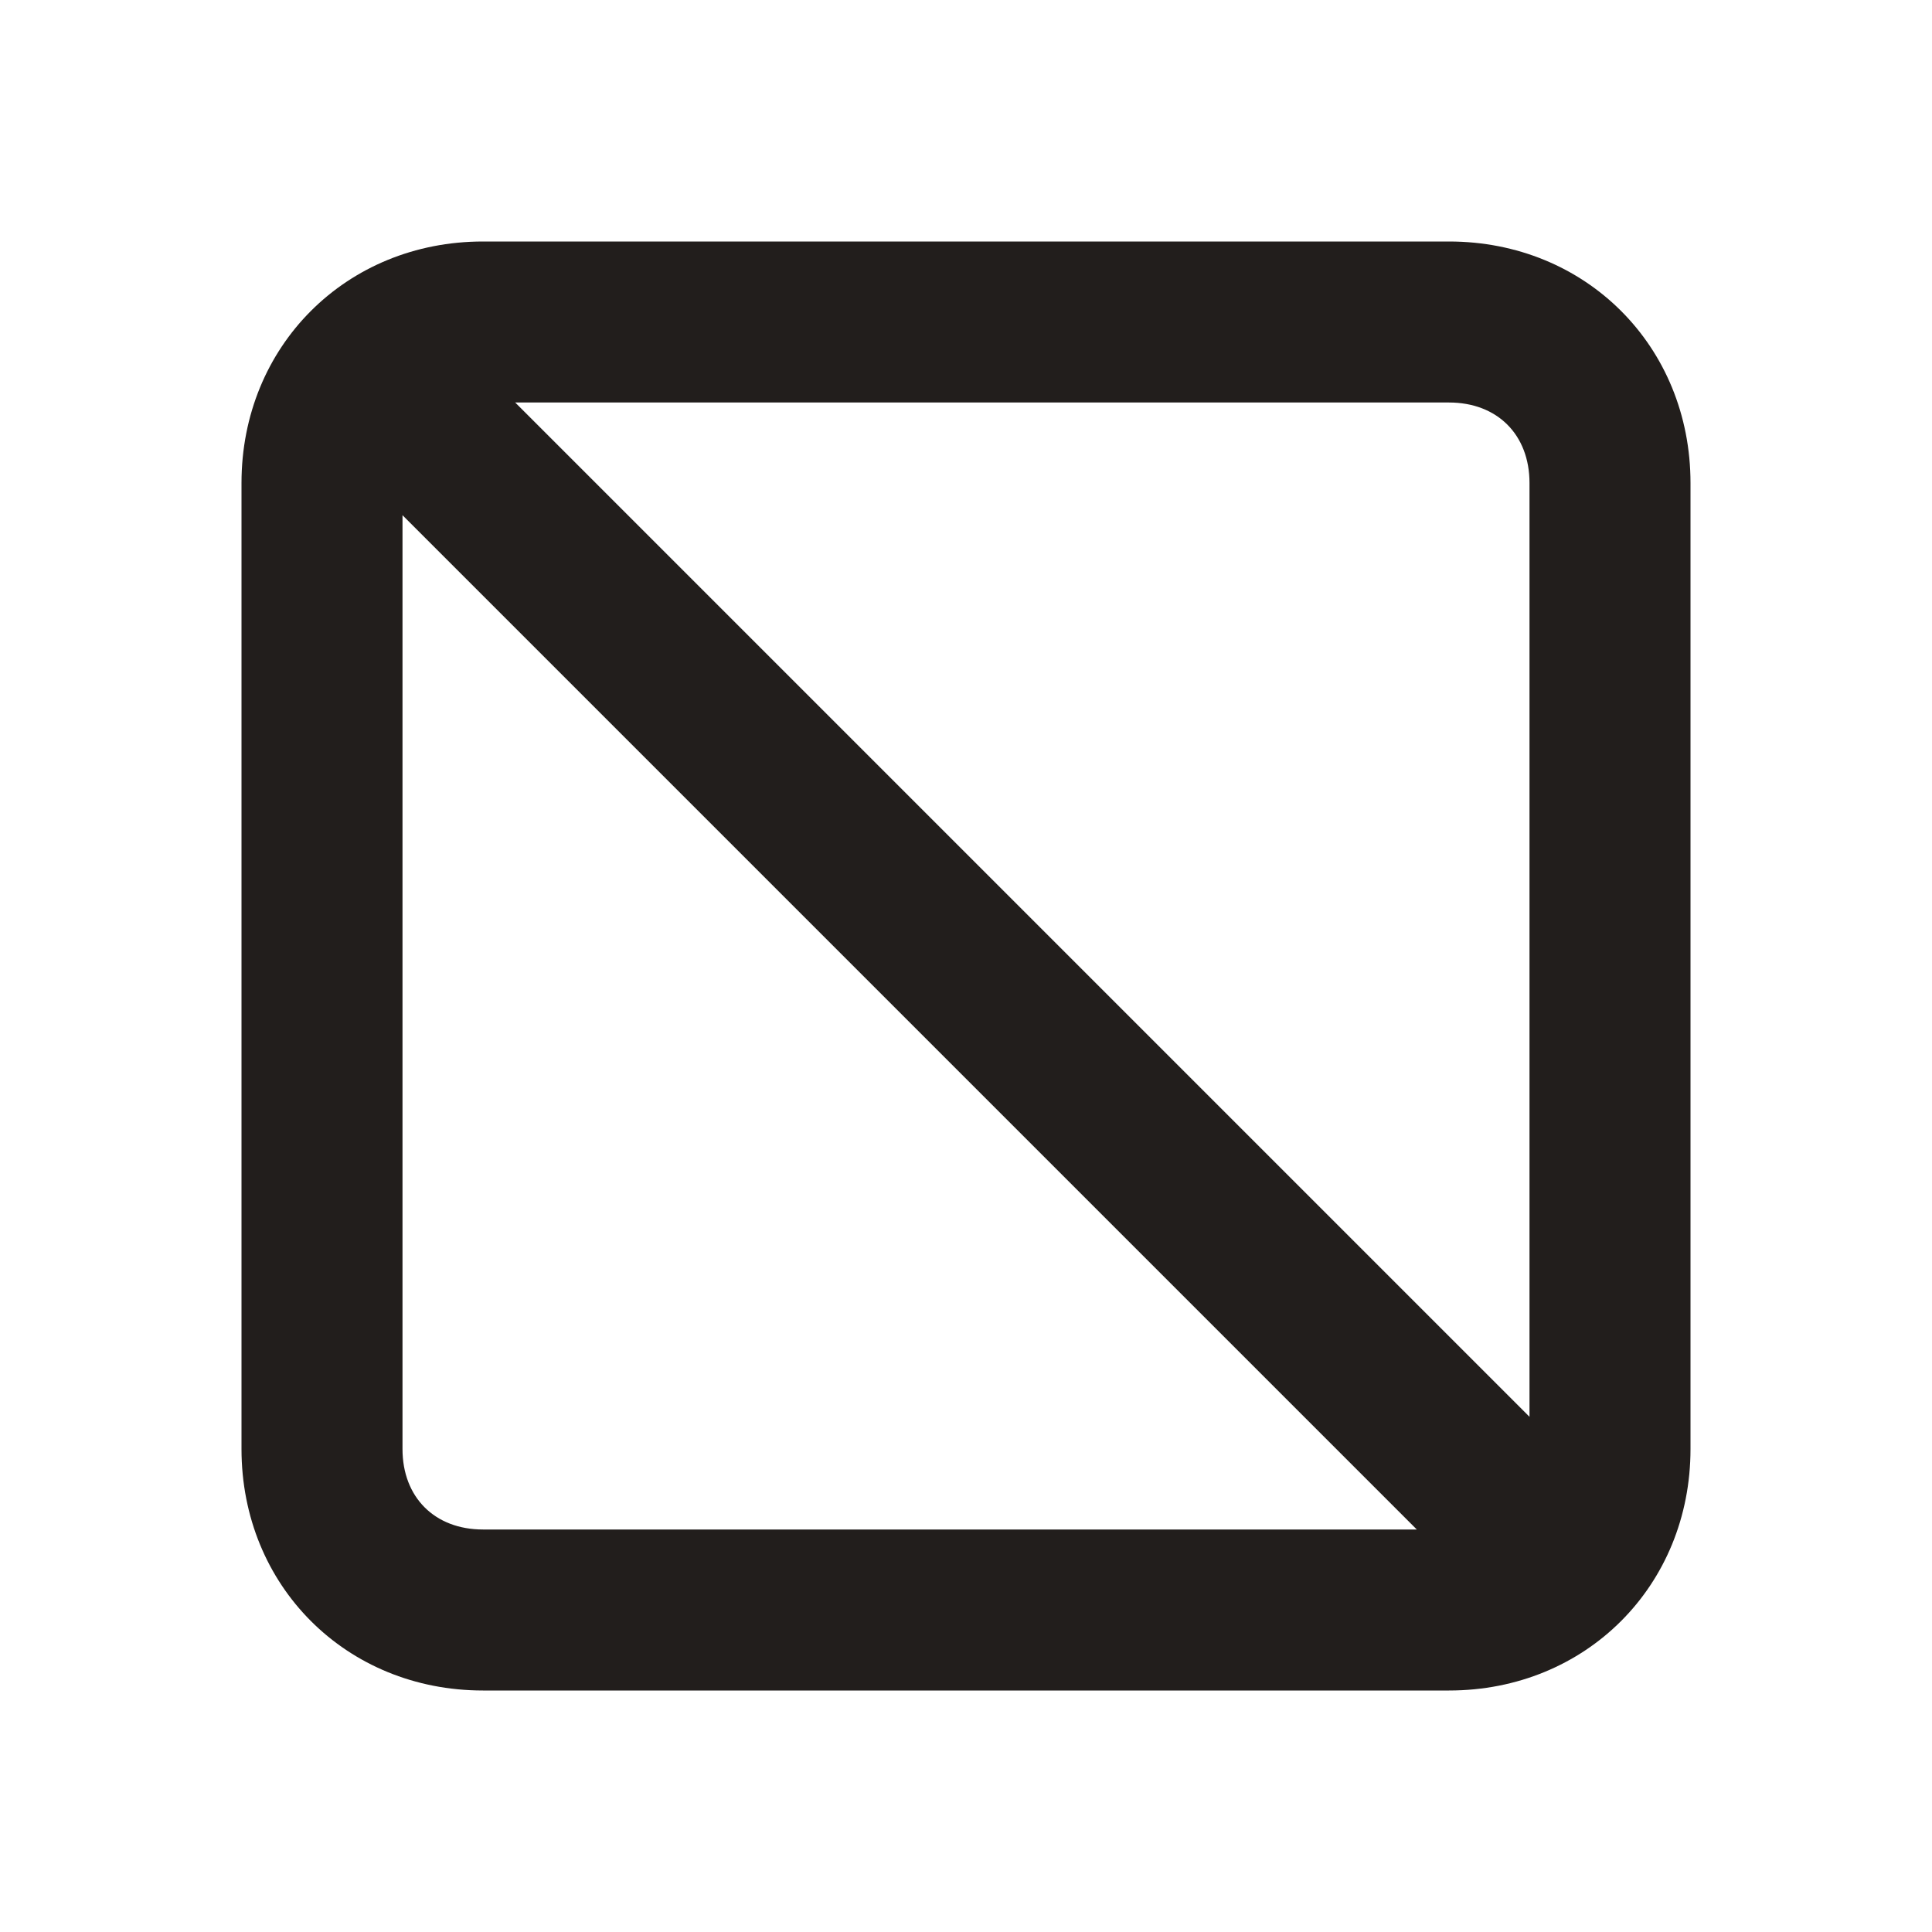
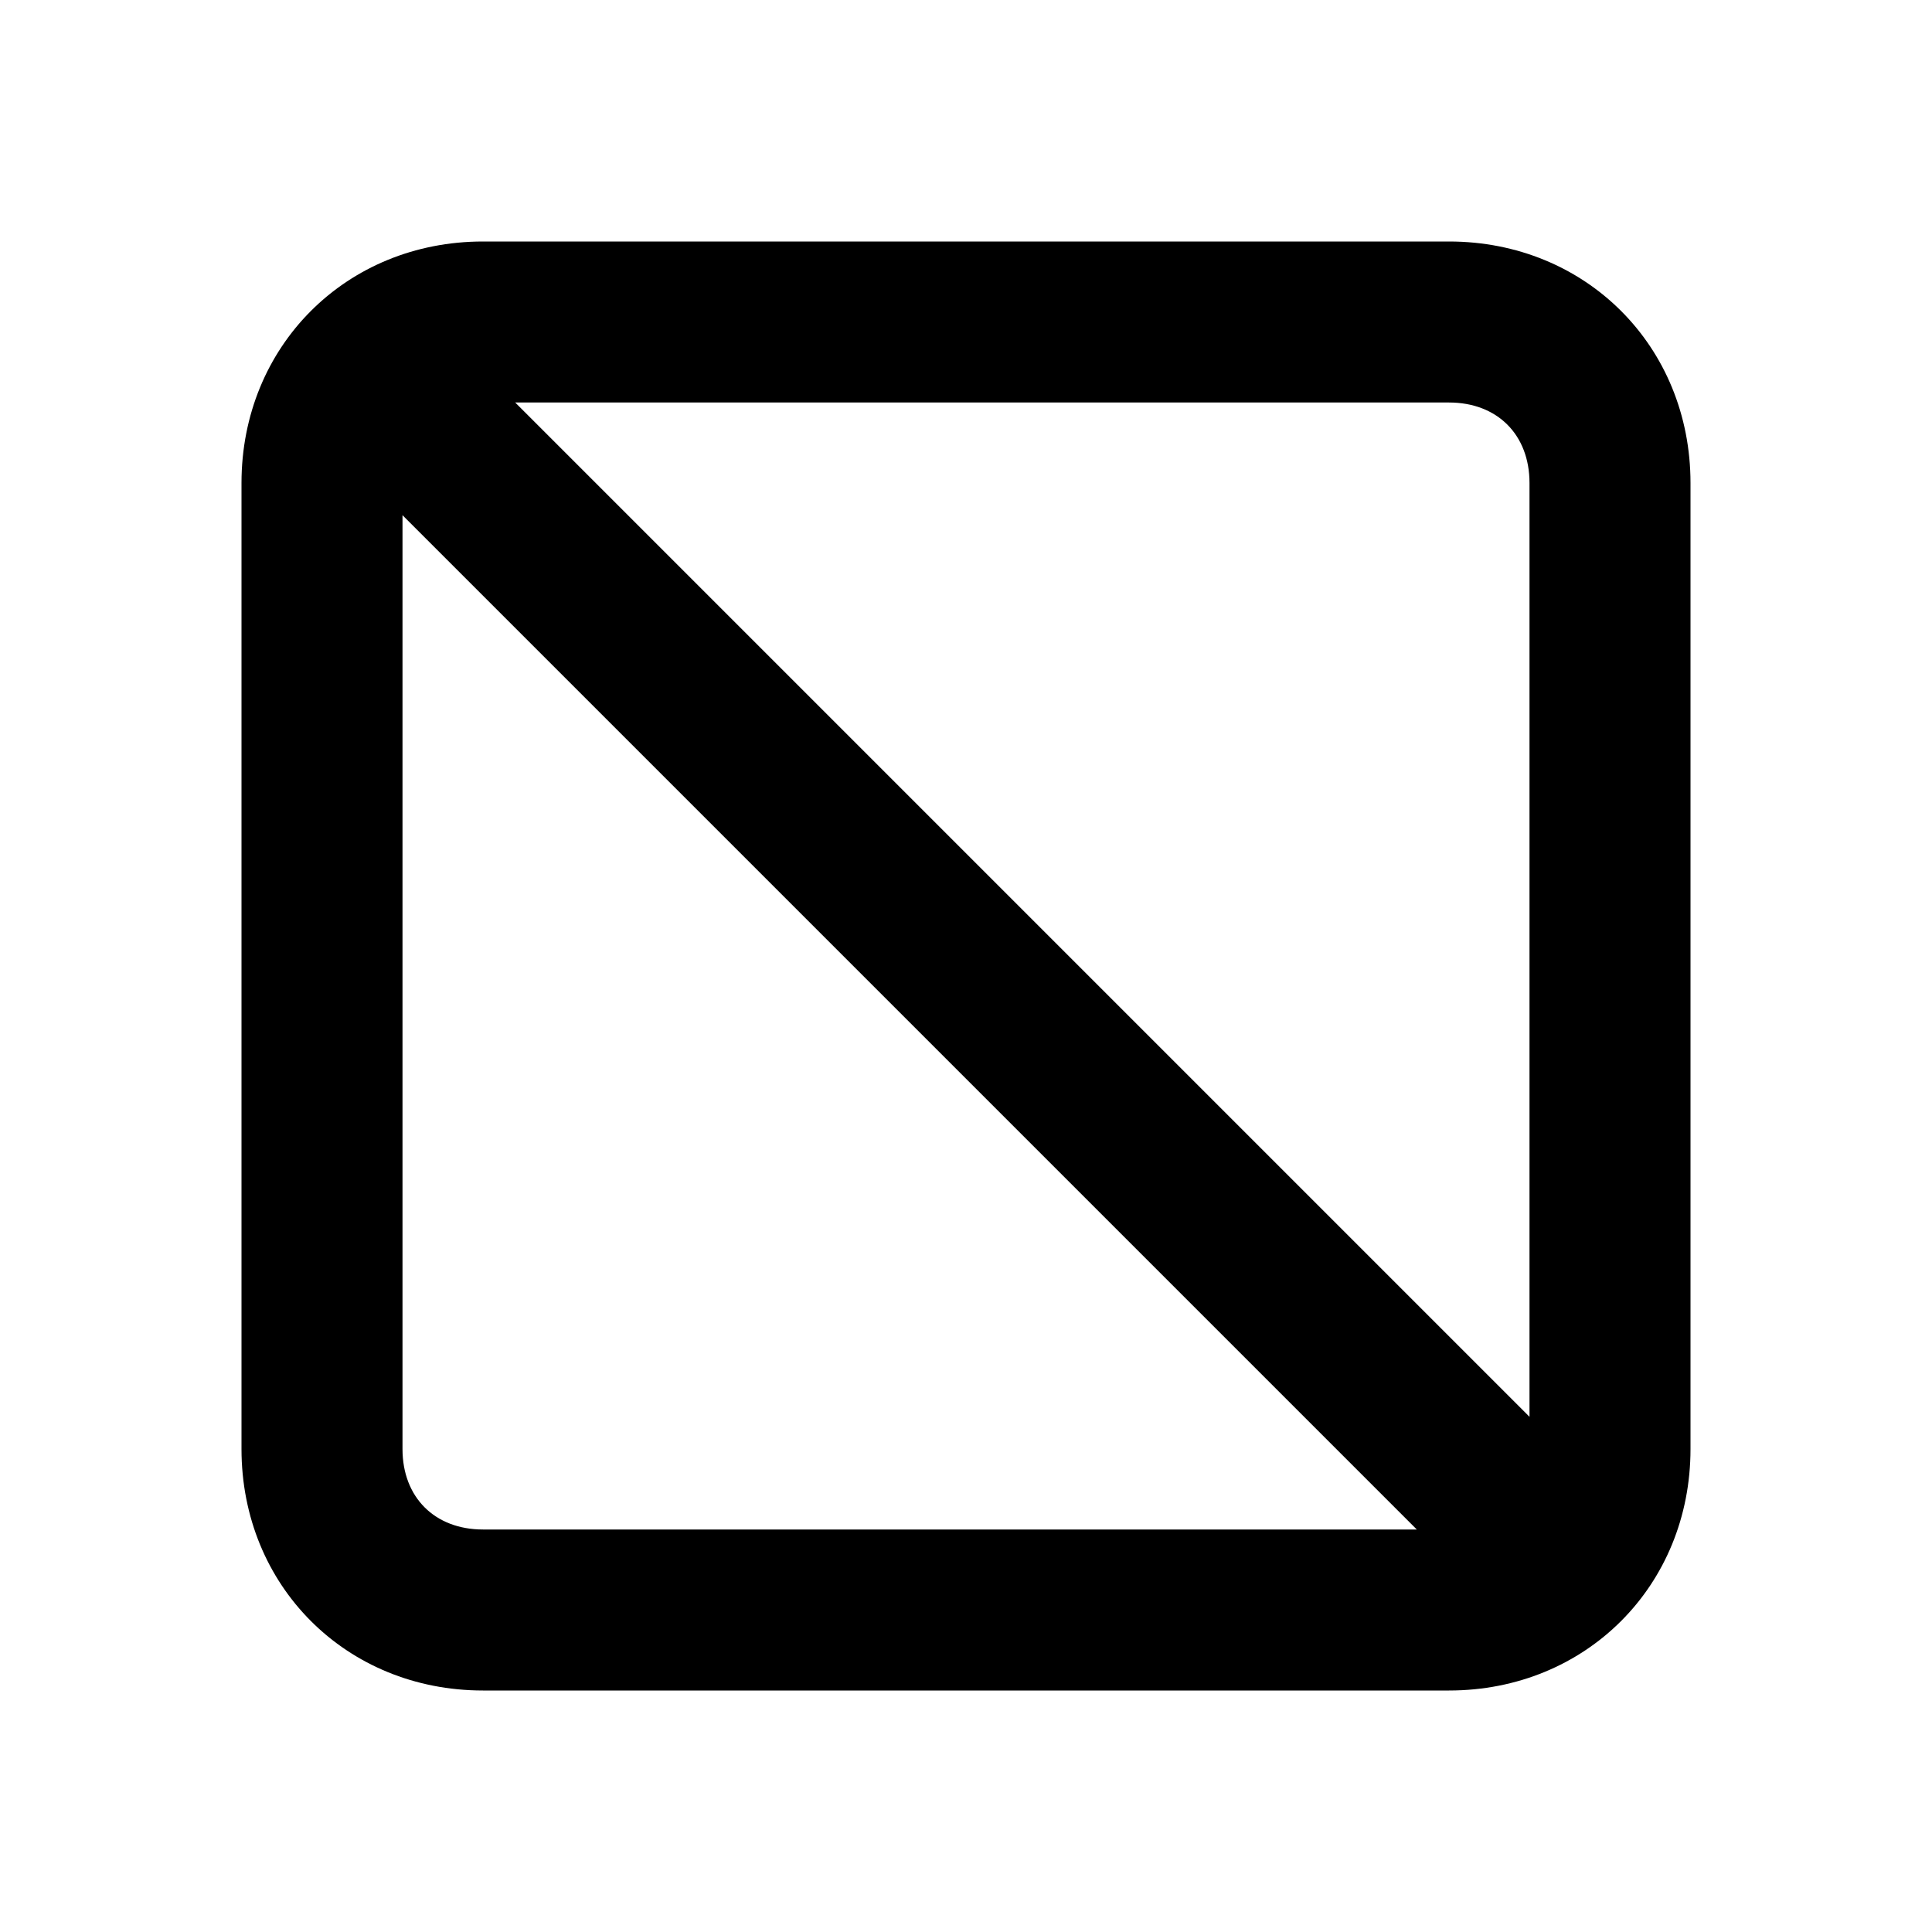
<svg xmlns="http://www.w3.org/2000/svg" width="24" height="24" viewBox="0 0 24 24" fill="none">
-   <path d="M18 3C15 3 9 3 6 3C4.3 3 3 4.3 3 6C3 9 3 15 3 18C3 19.7 4.3 21 6 21C9 21 15 21 18 21C19.7 21 21 19.7 21 18C21 15 21 9 21 6C21 4.3 19.7 3 18 3ZM19 6C19 8.9 19 17.6 19 17.6L6.4 5C6.4 5 15.1 5 18 5C18.6 5 19 5.4 19 6ZM5 18C5 15.1 5 6.4 5 6.4L17.6 19C17.6 19 8.9 19 6 19C5.4 19 5 18.6 5 18Z" fill="#221E1C" />
+   <path d="M18 3C15 3 9 3 6 3C4.3 3 3 4.3 3 6C3 9 3 15 3 18C3 19.7 4.3 21 6 21C9 21 15 21 18 21C19.7 21 21 19.7 21 18C21 15 21 9 21 6C21 4.3 19.7 3 18 3ZM19 6C19 8.9 19 17.6 19 17.6L6.4 5C6.4 5 15.1 5 18 5C18.6 5 19 5.4 19 6ZM5 18C5 15.1 5 6.4 5 6.4L17.6 19C17.6 19 8.9 19 6 19C5.4 19 5 18.6 5 18Z" fill="currentColor" />
</svg>
